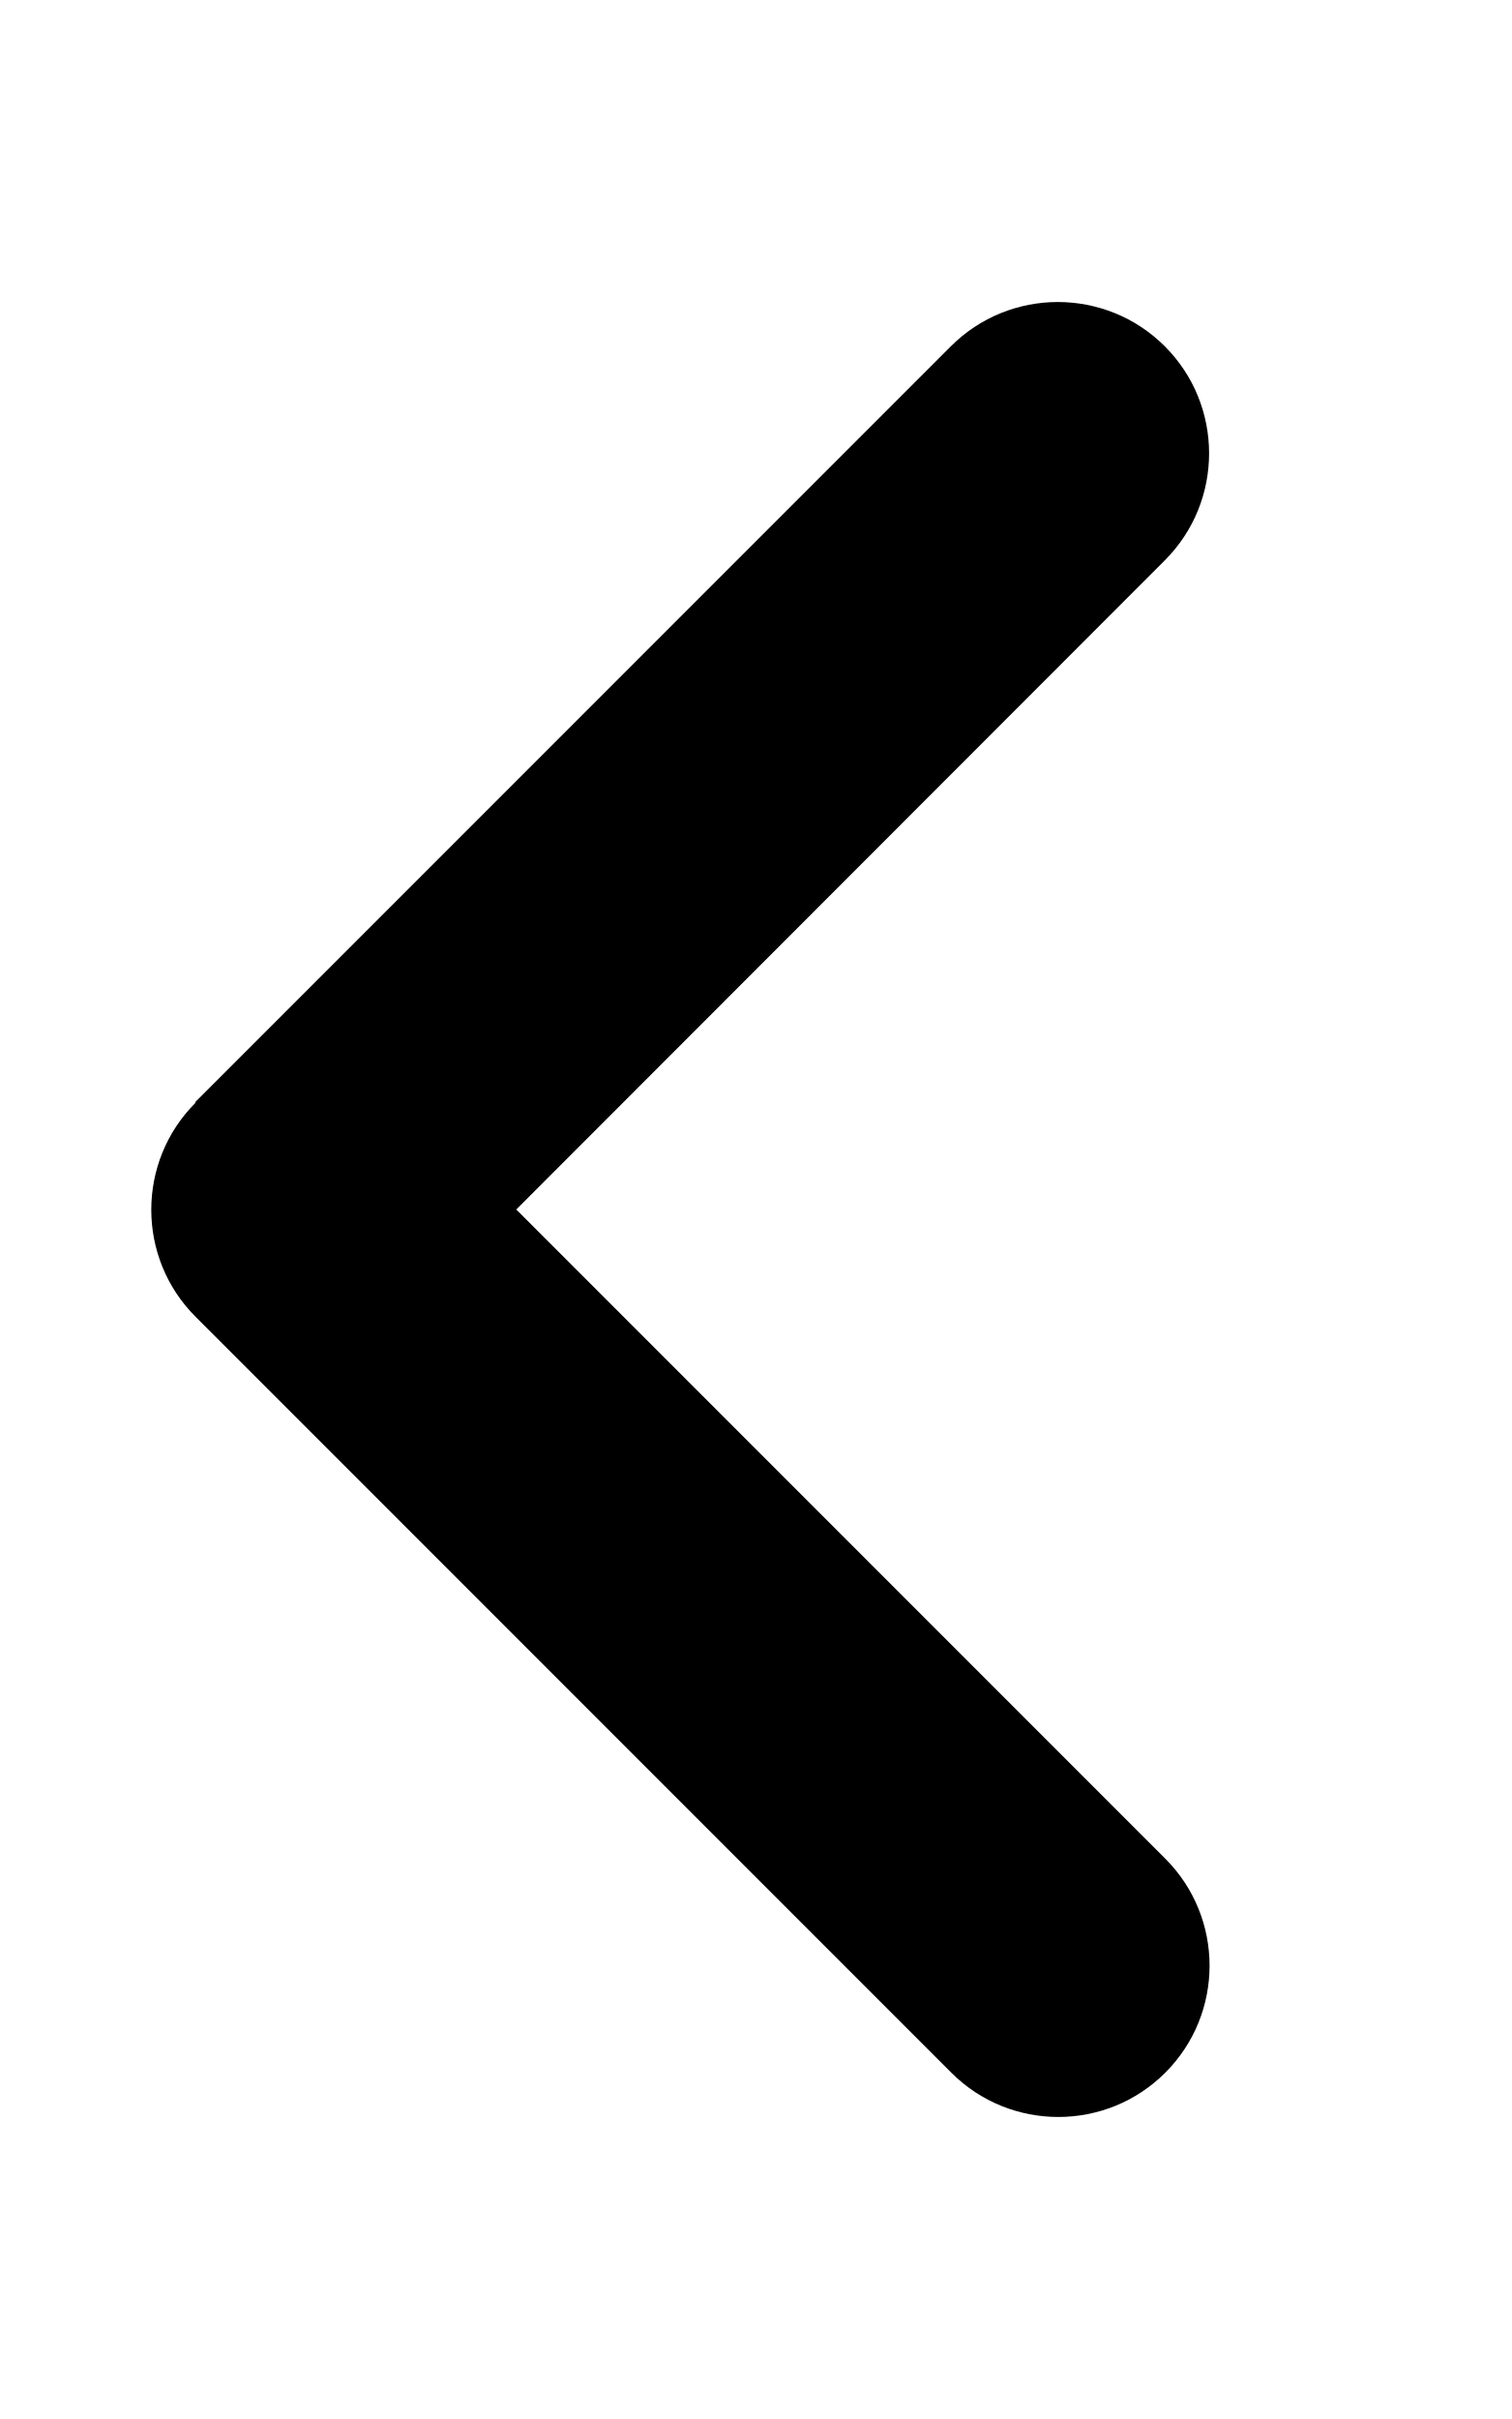
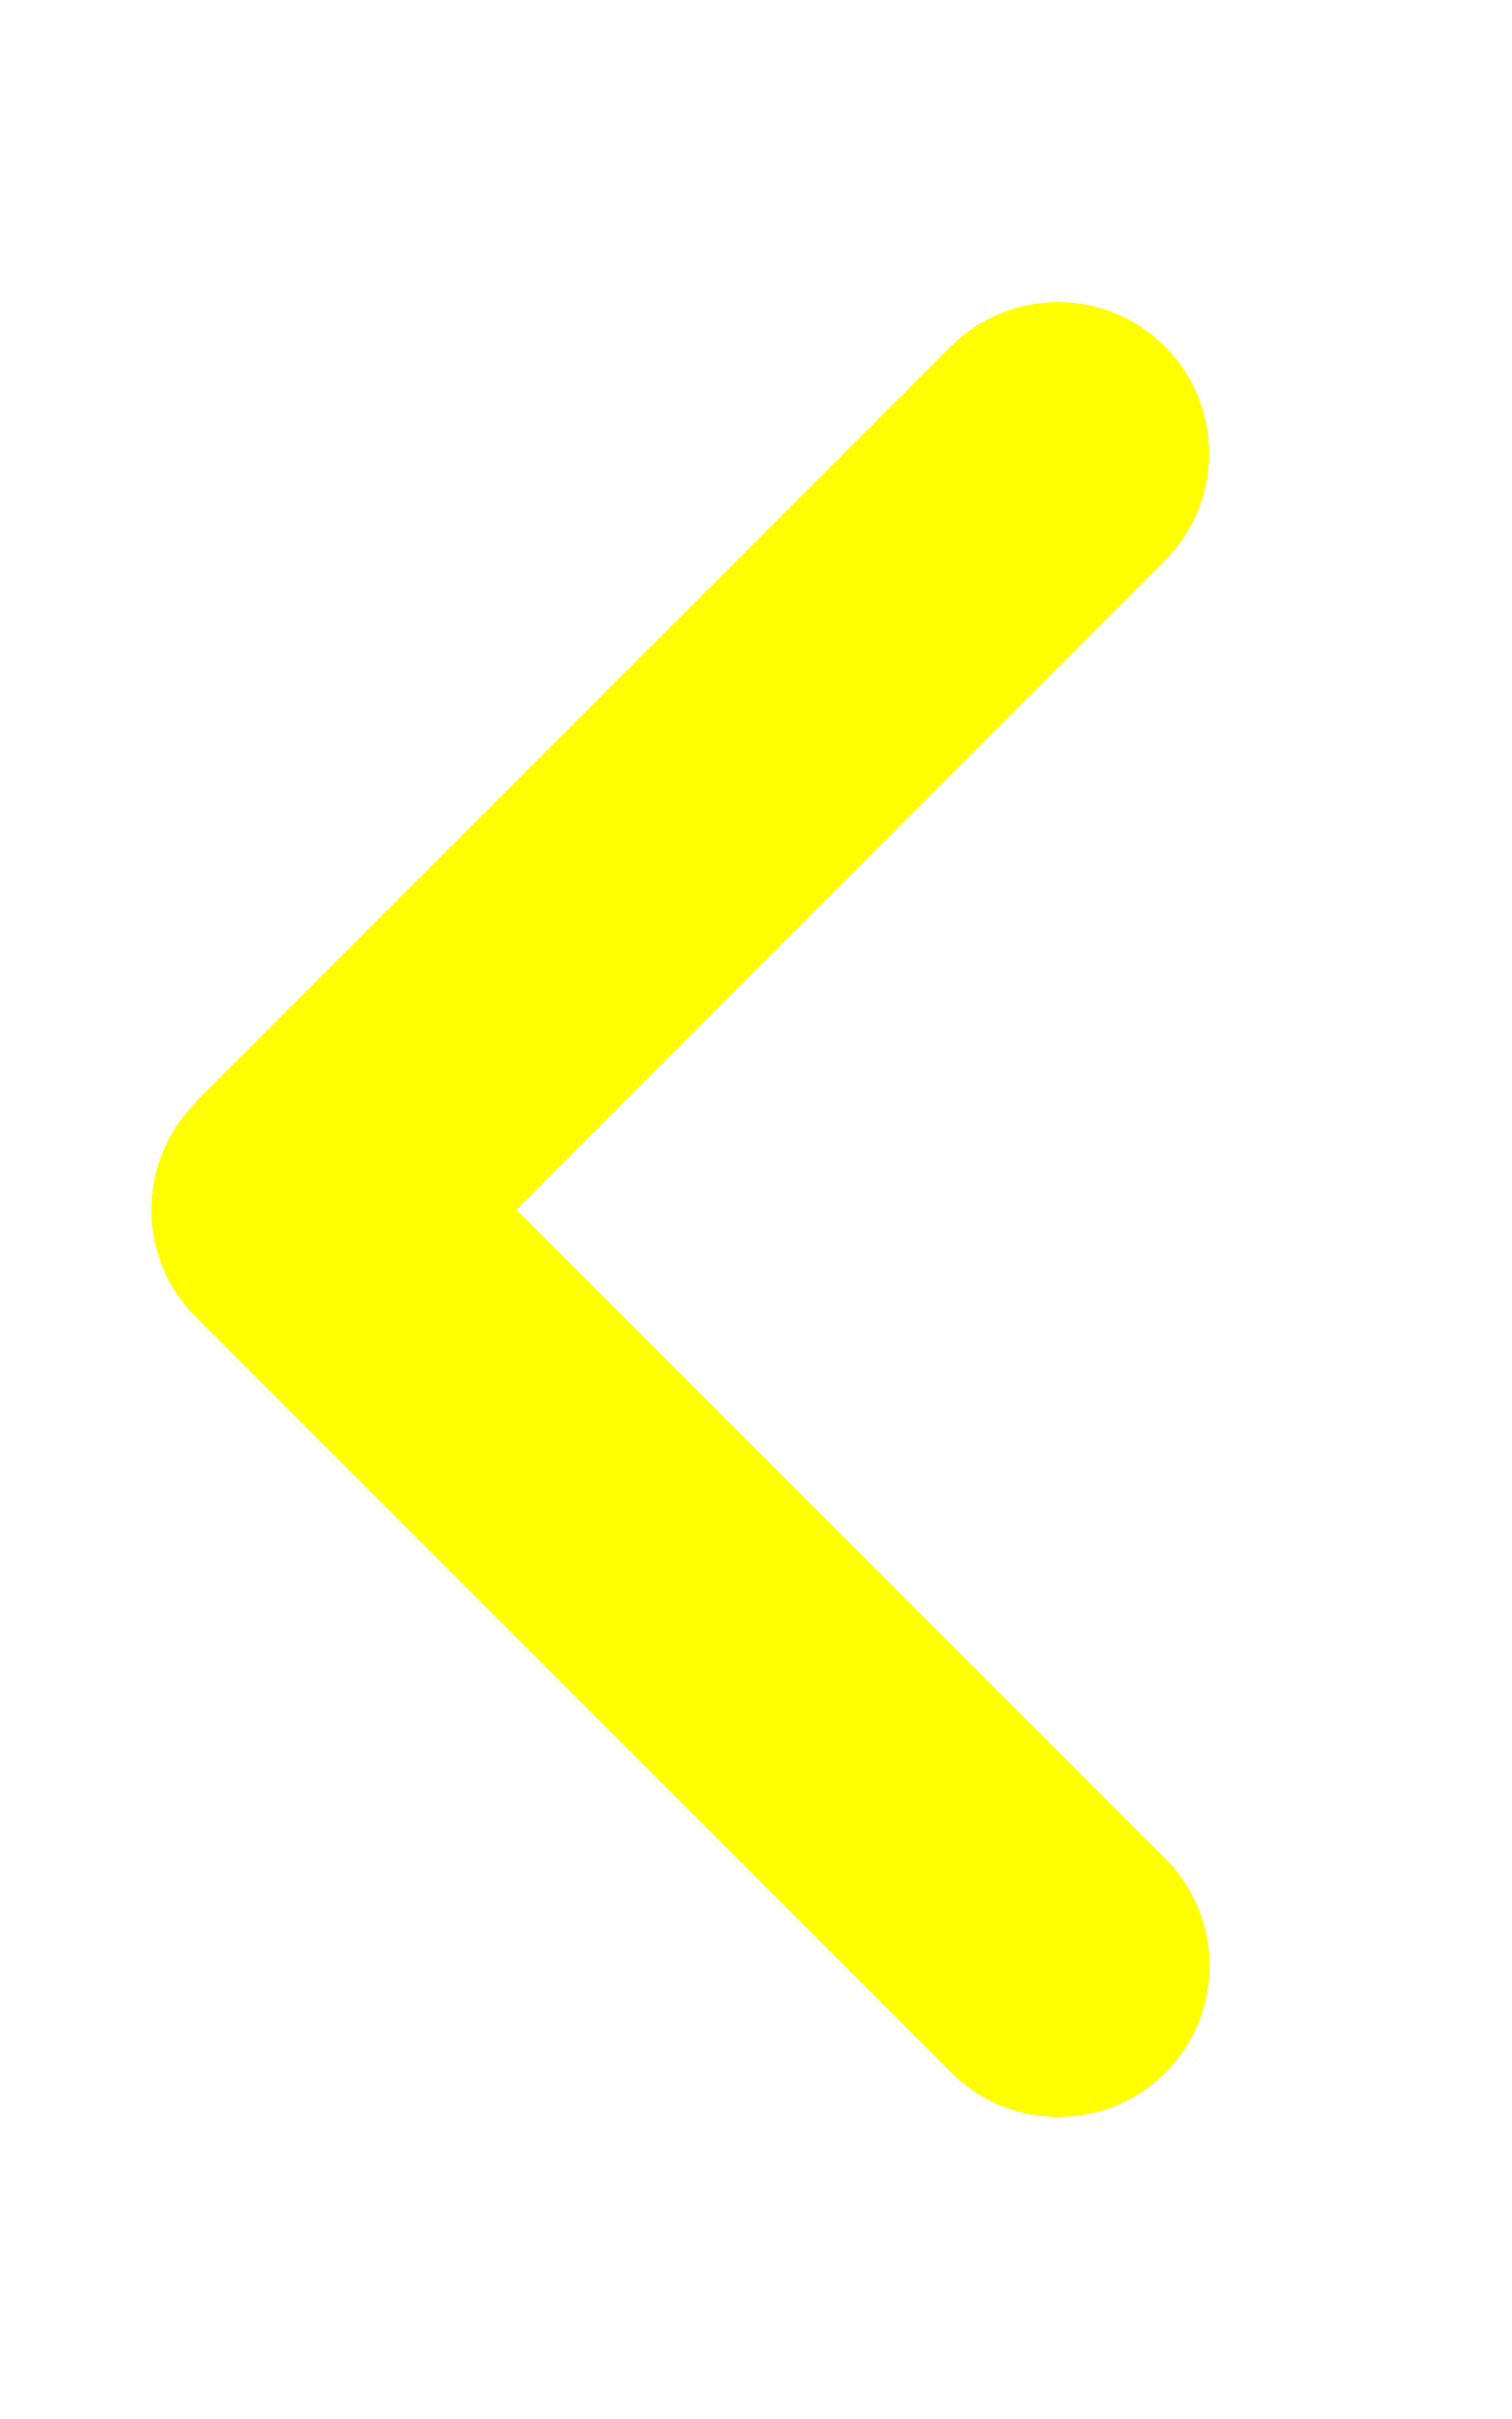
<svg xmlns="http://www.w3.org/2000/svg" viewBox="0 0 320 512">
-   <path d="M41.4 233.4c-12.5 12.5-12.5 32.8 0 45.3l160 160c12.5 12.5 32.8 12.5 45.3 0s12.5-32.8 0-45.3L109.3 256 246.6 118.6c12.5-12.5 12.5-32.8 0-45.3s-32.8-12.5-45.3 0l-160 160z" />
+   <path d="M41.4 233.4c-12.5 12.5-12.5 32.8 0 45.3l160 160c12.5 12.5 32.8 12.5 45.3 0s12.5-32.8 0-45.3L109.3 256 246.6 118.6c12.5-12.5 12.5-32.8 0-45.3s-32.8-12.5-45.3 0l-160 160z" style="fill: yellow;" />
</svg>
